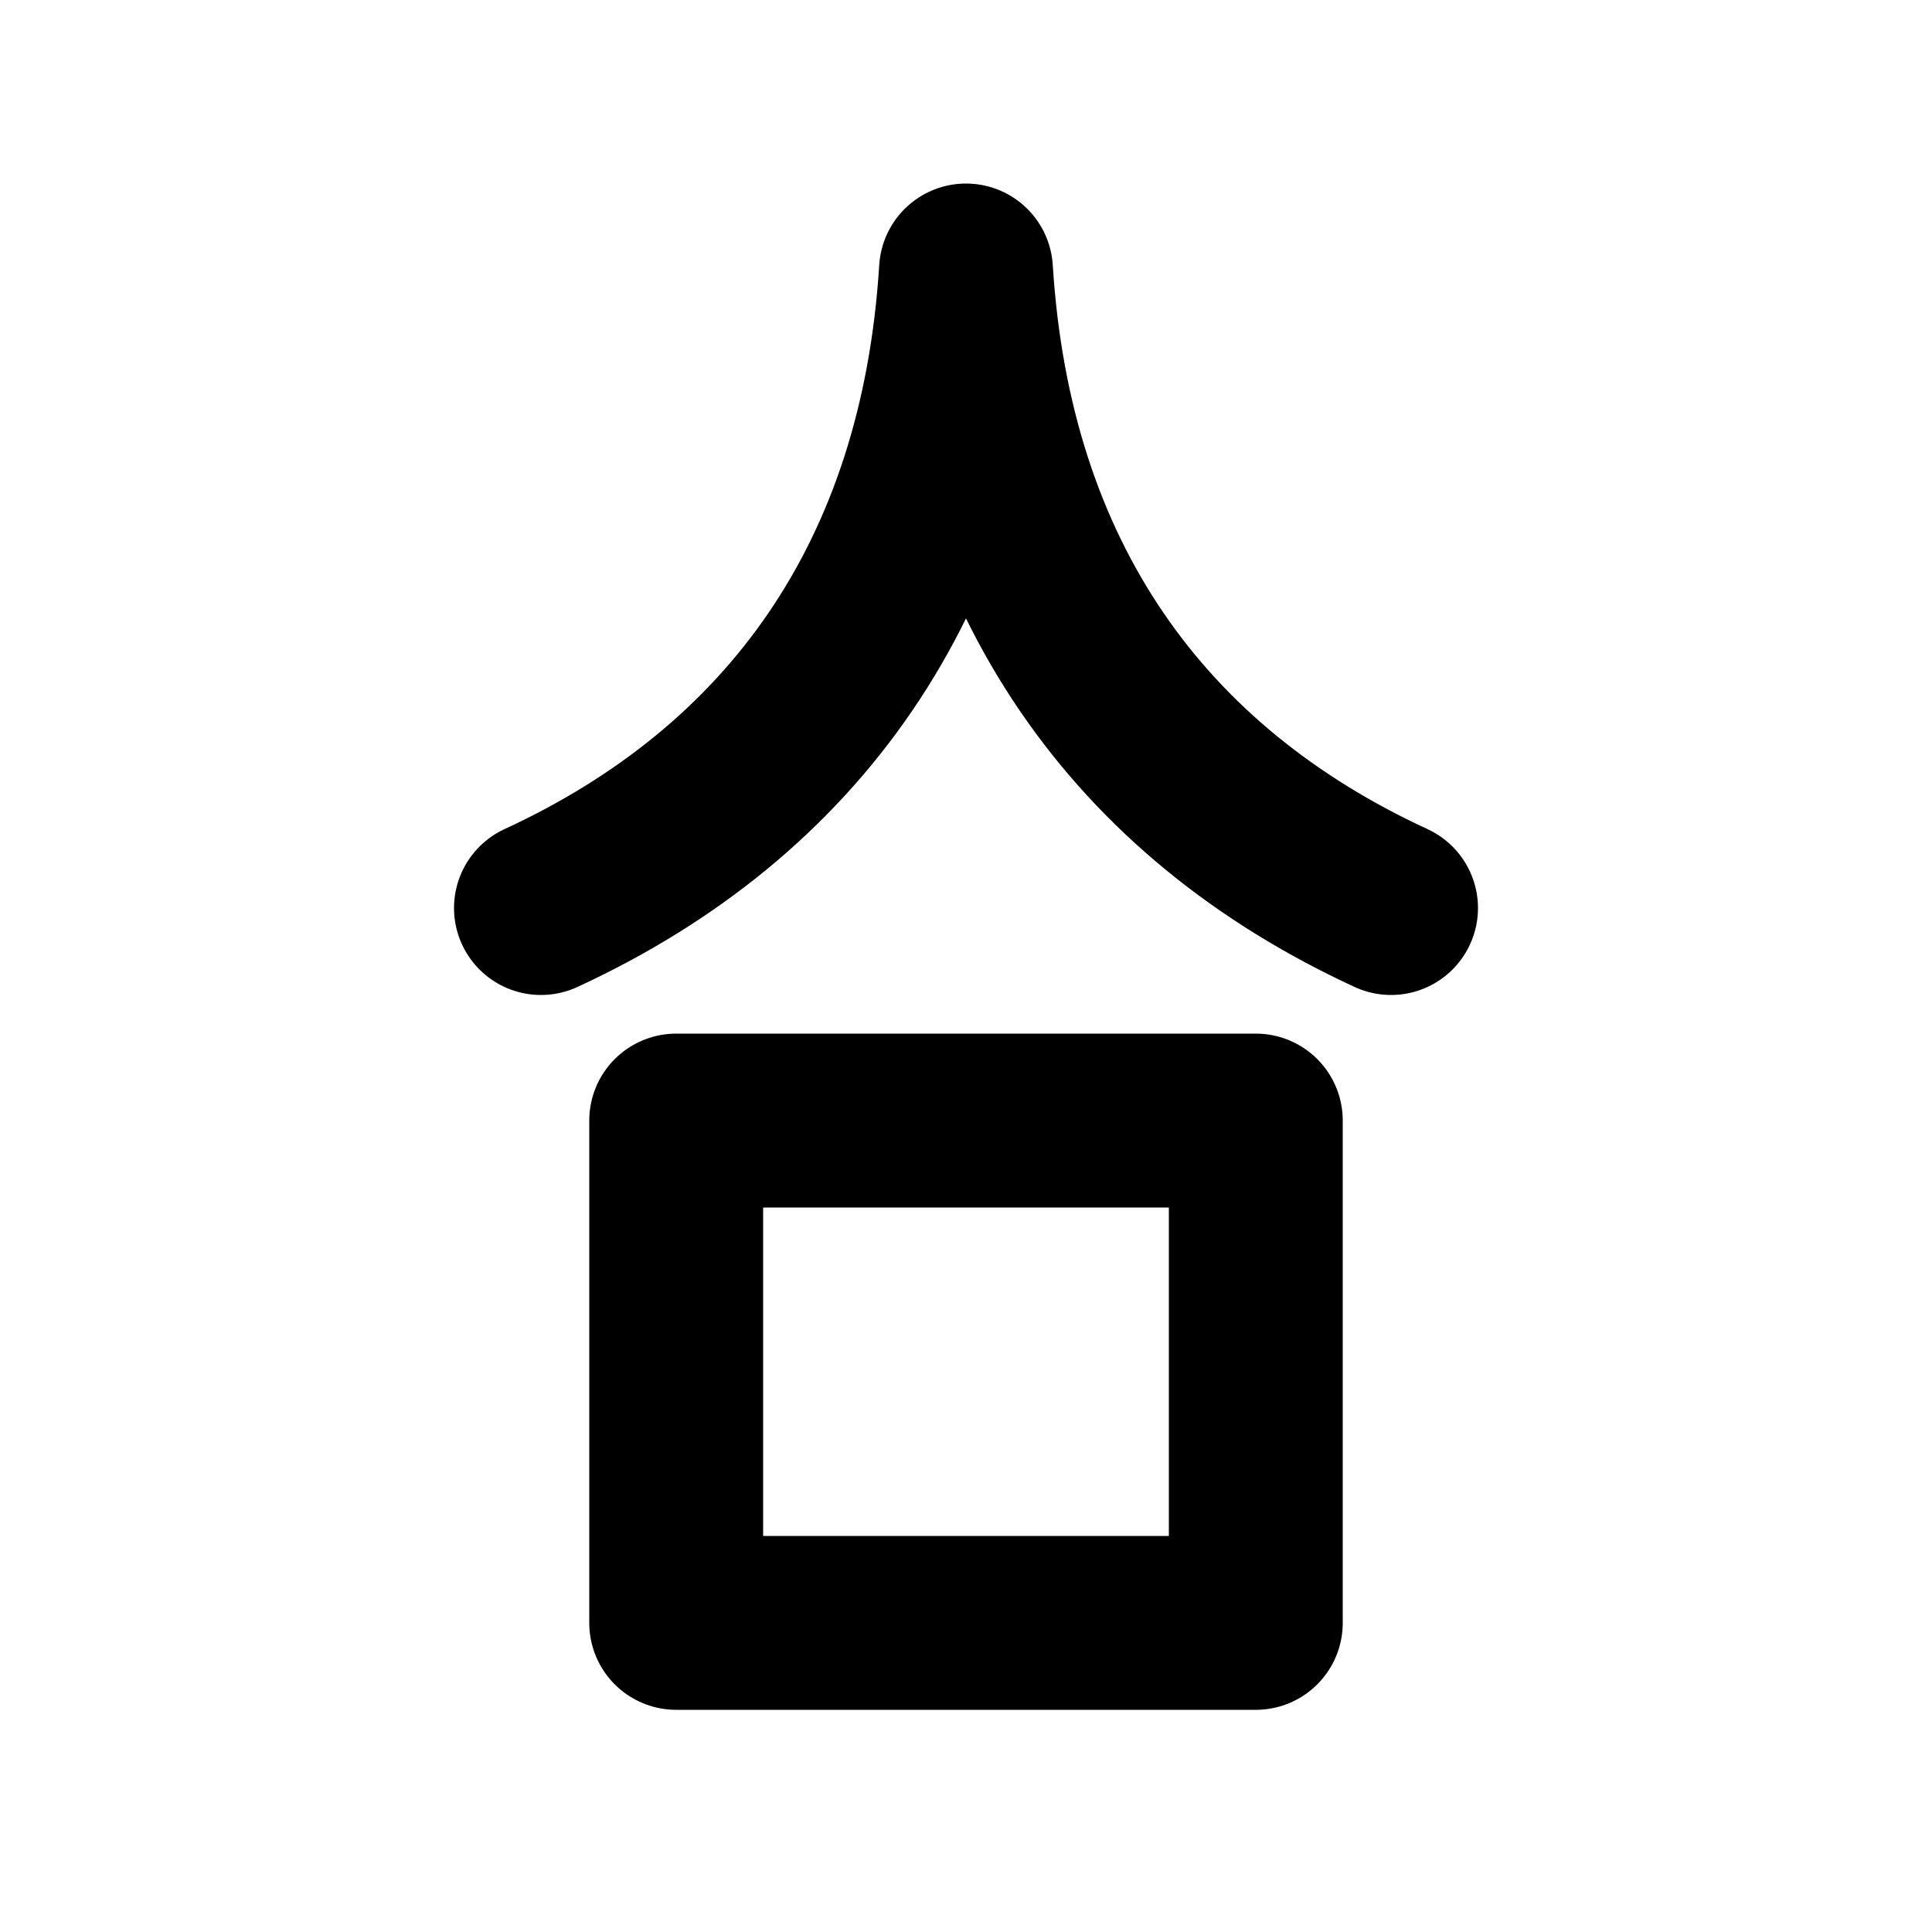
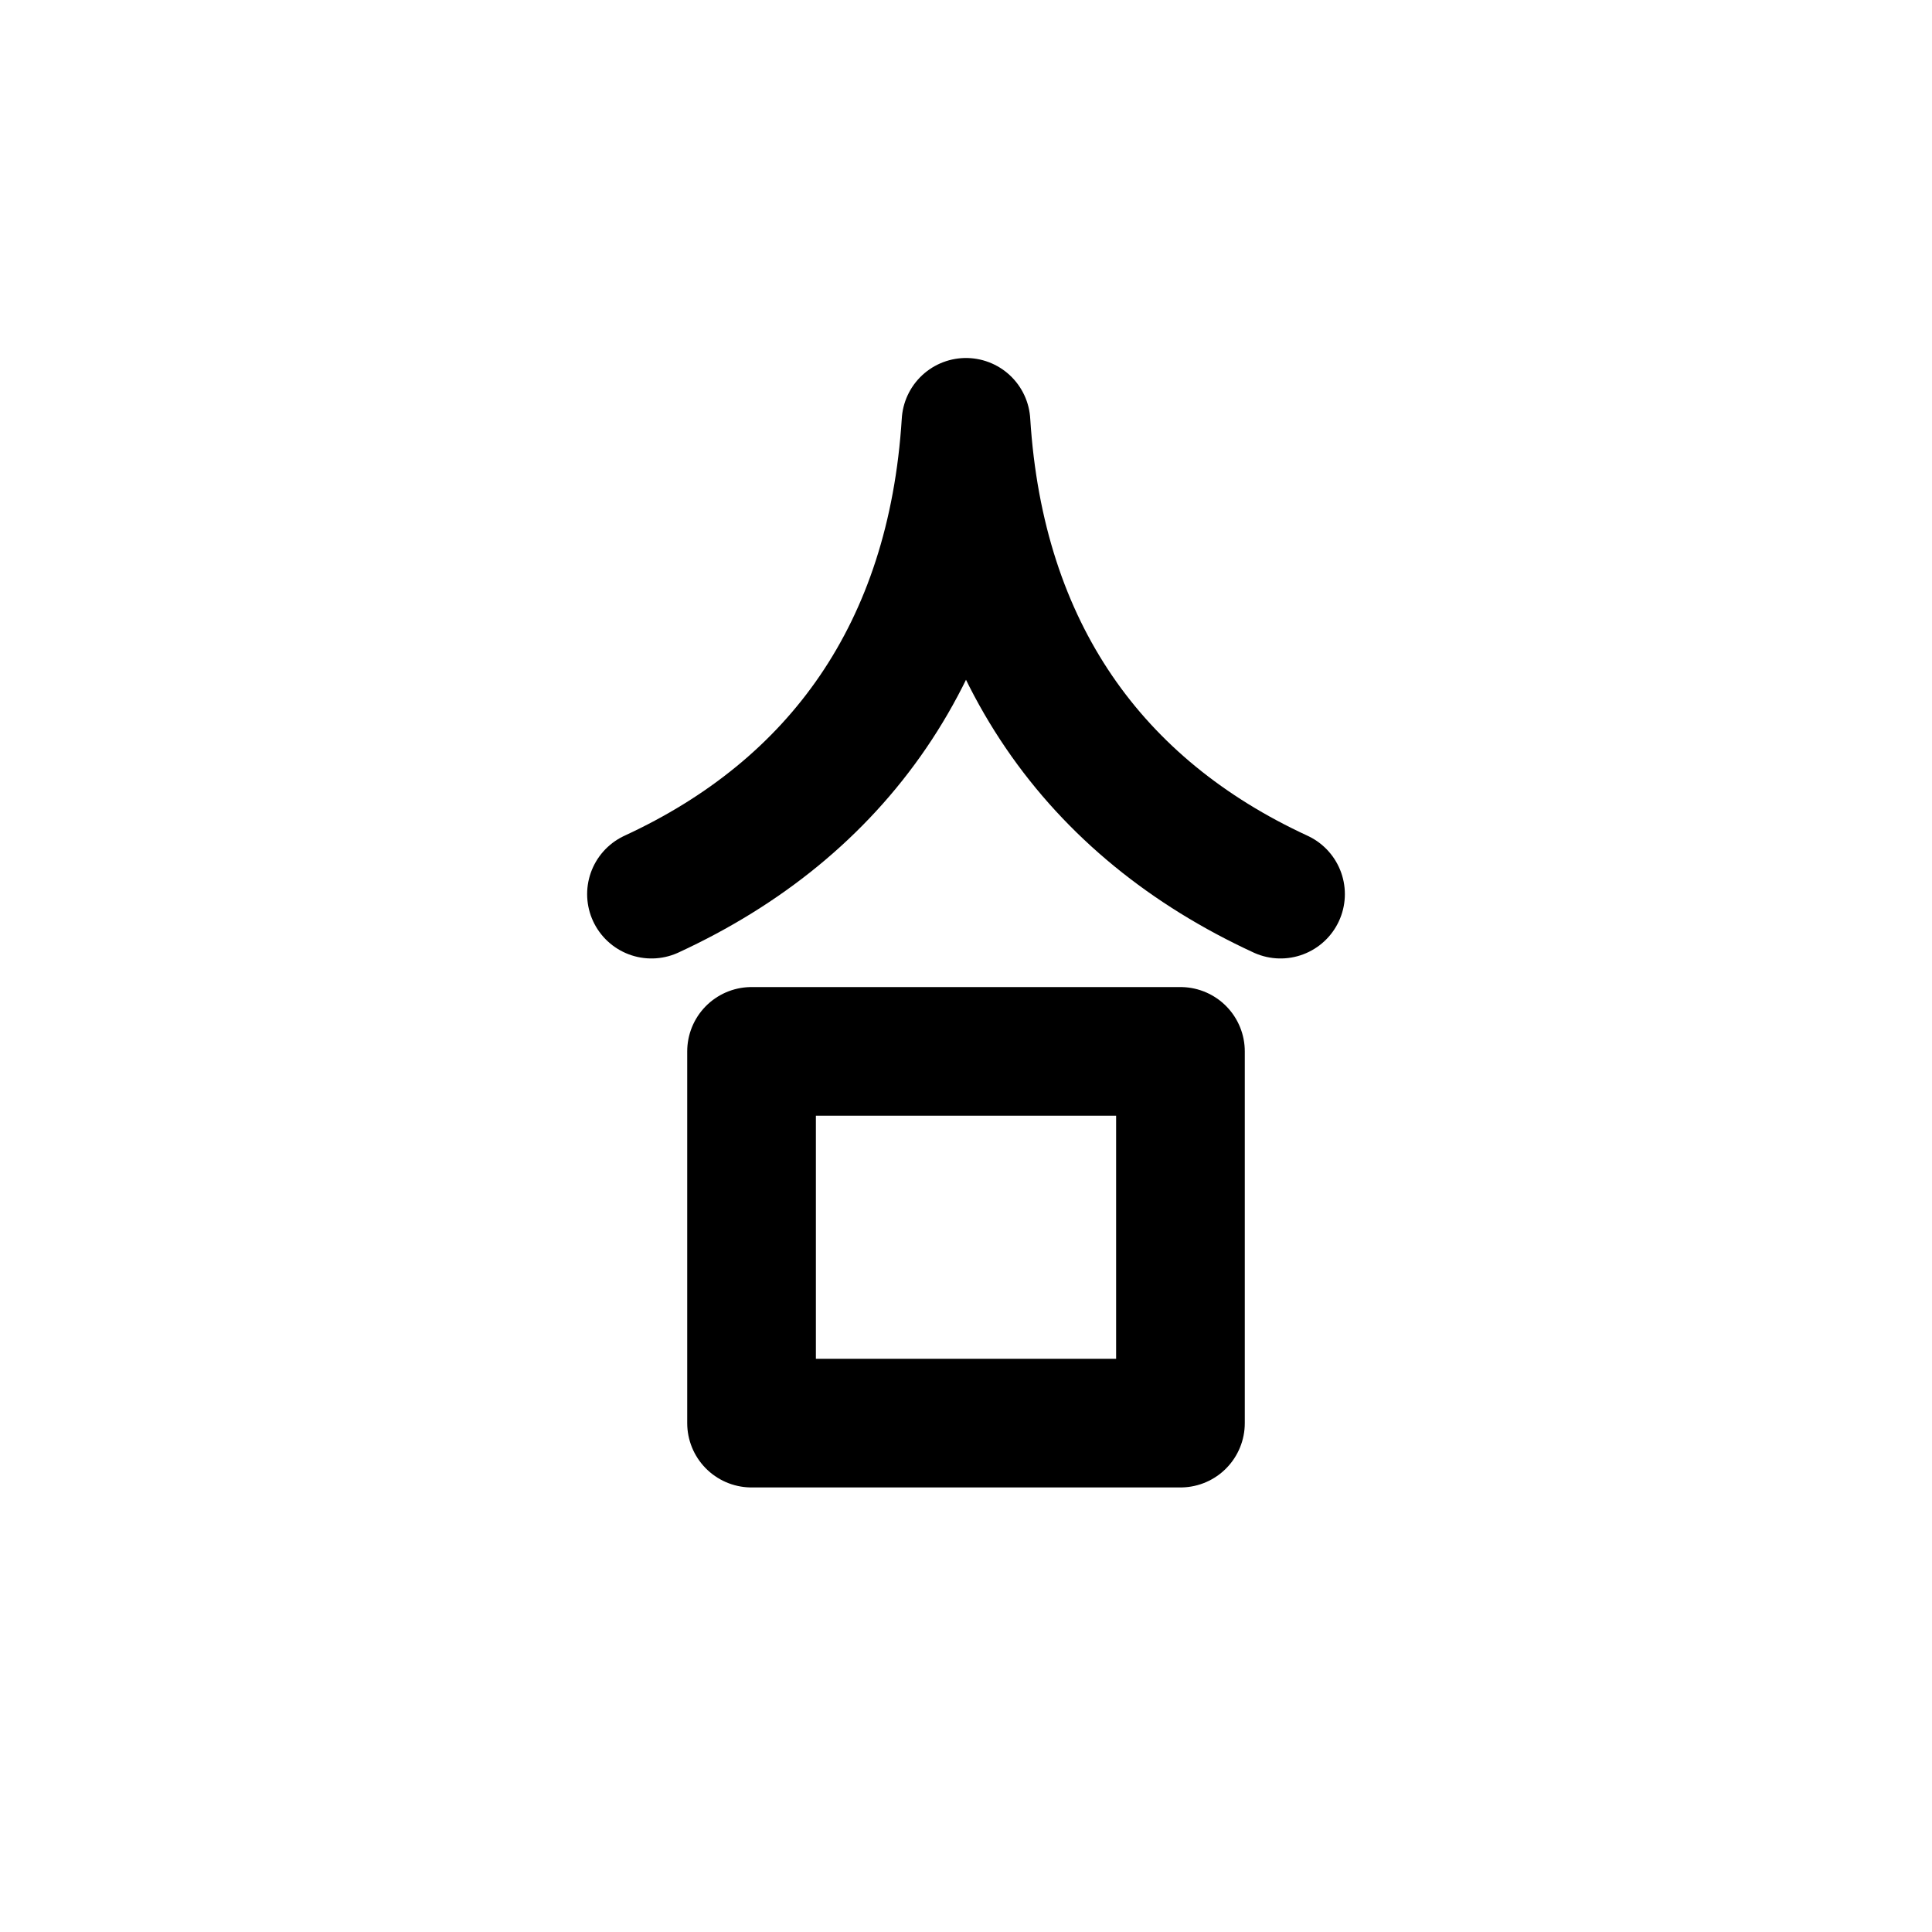
<svg xmlns="http://www.w3.org/2000/svg" viewBox="0 0 100 100">
-   <g fill="none" stroke="#000" stroke-width="9" stroke-linecap="round" stroke-linejoin="round">
+   <g transform="matrix(0.74 0 0 0.74 13 11.5)" fill="none" stroke="#000" stroke-width="9" stroke-linecap="round" stroke-linejoin="round">
    <path d="M50 14C49 30 41 41 28 47M50 14C51 30 59 41 72 47" />
    <path d="M35 58H65V84H35Z" />
  </g>
</svg>
